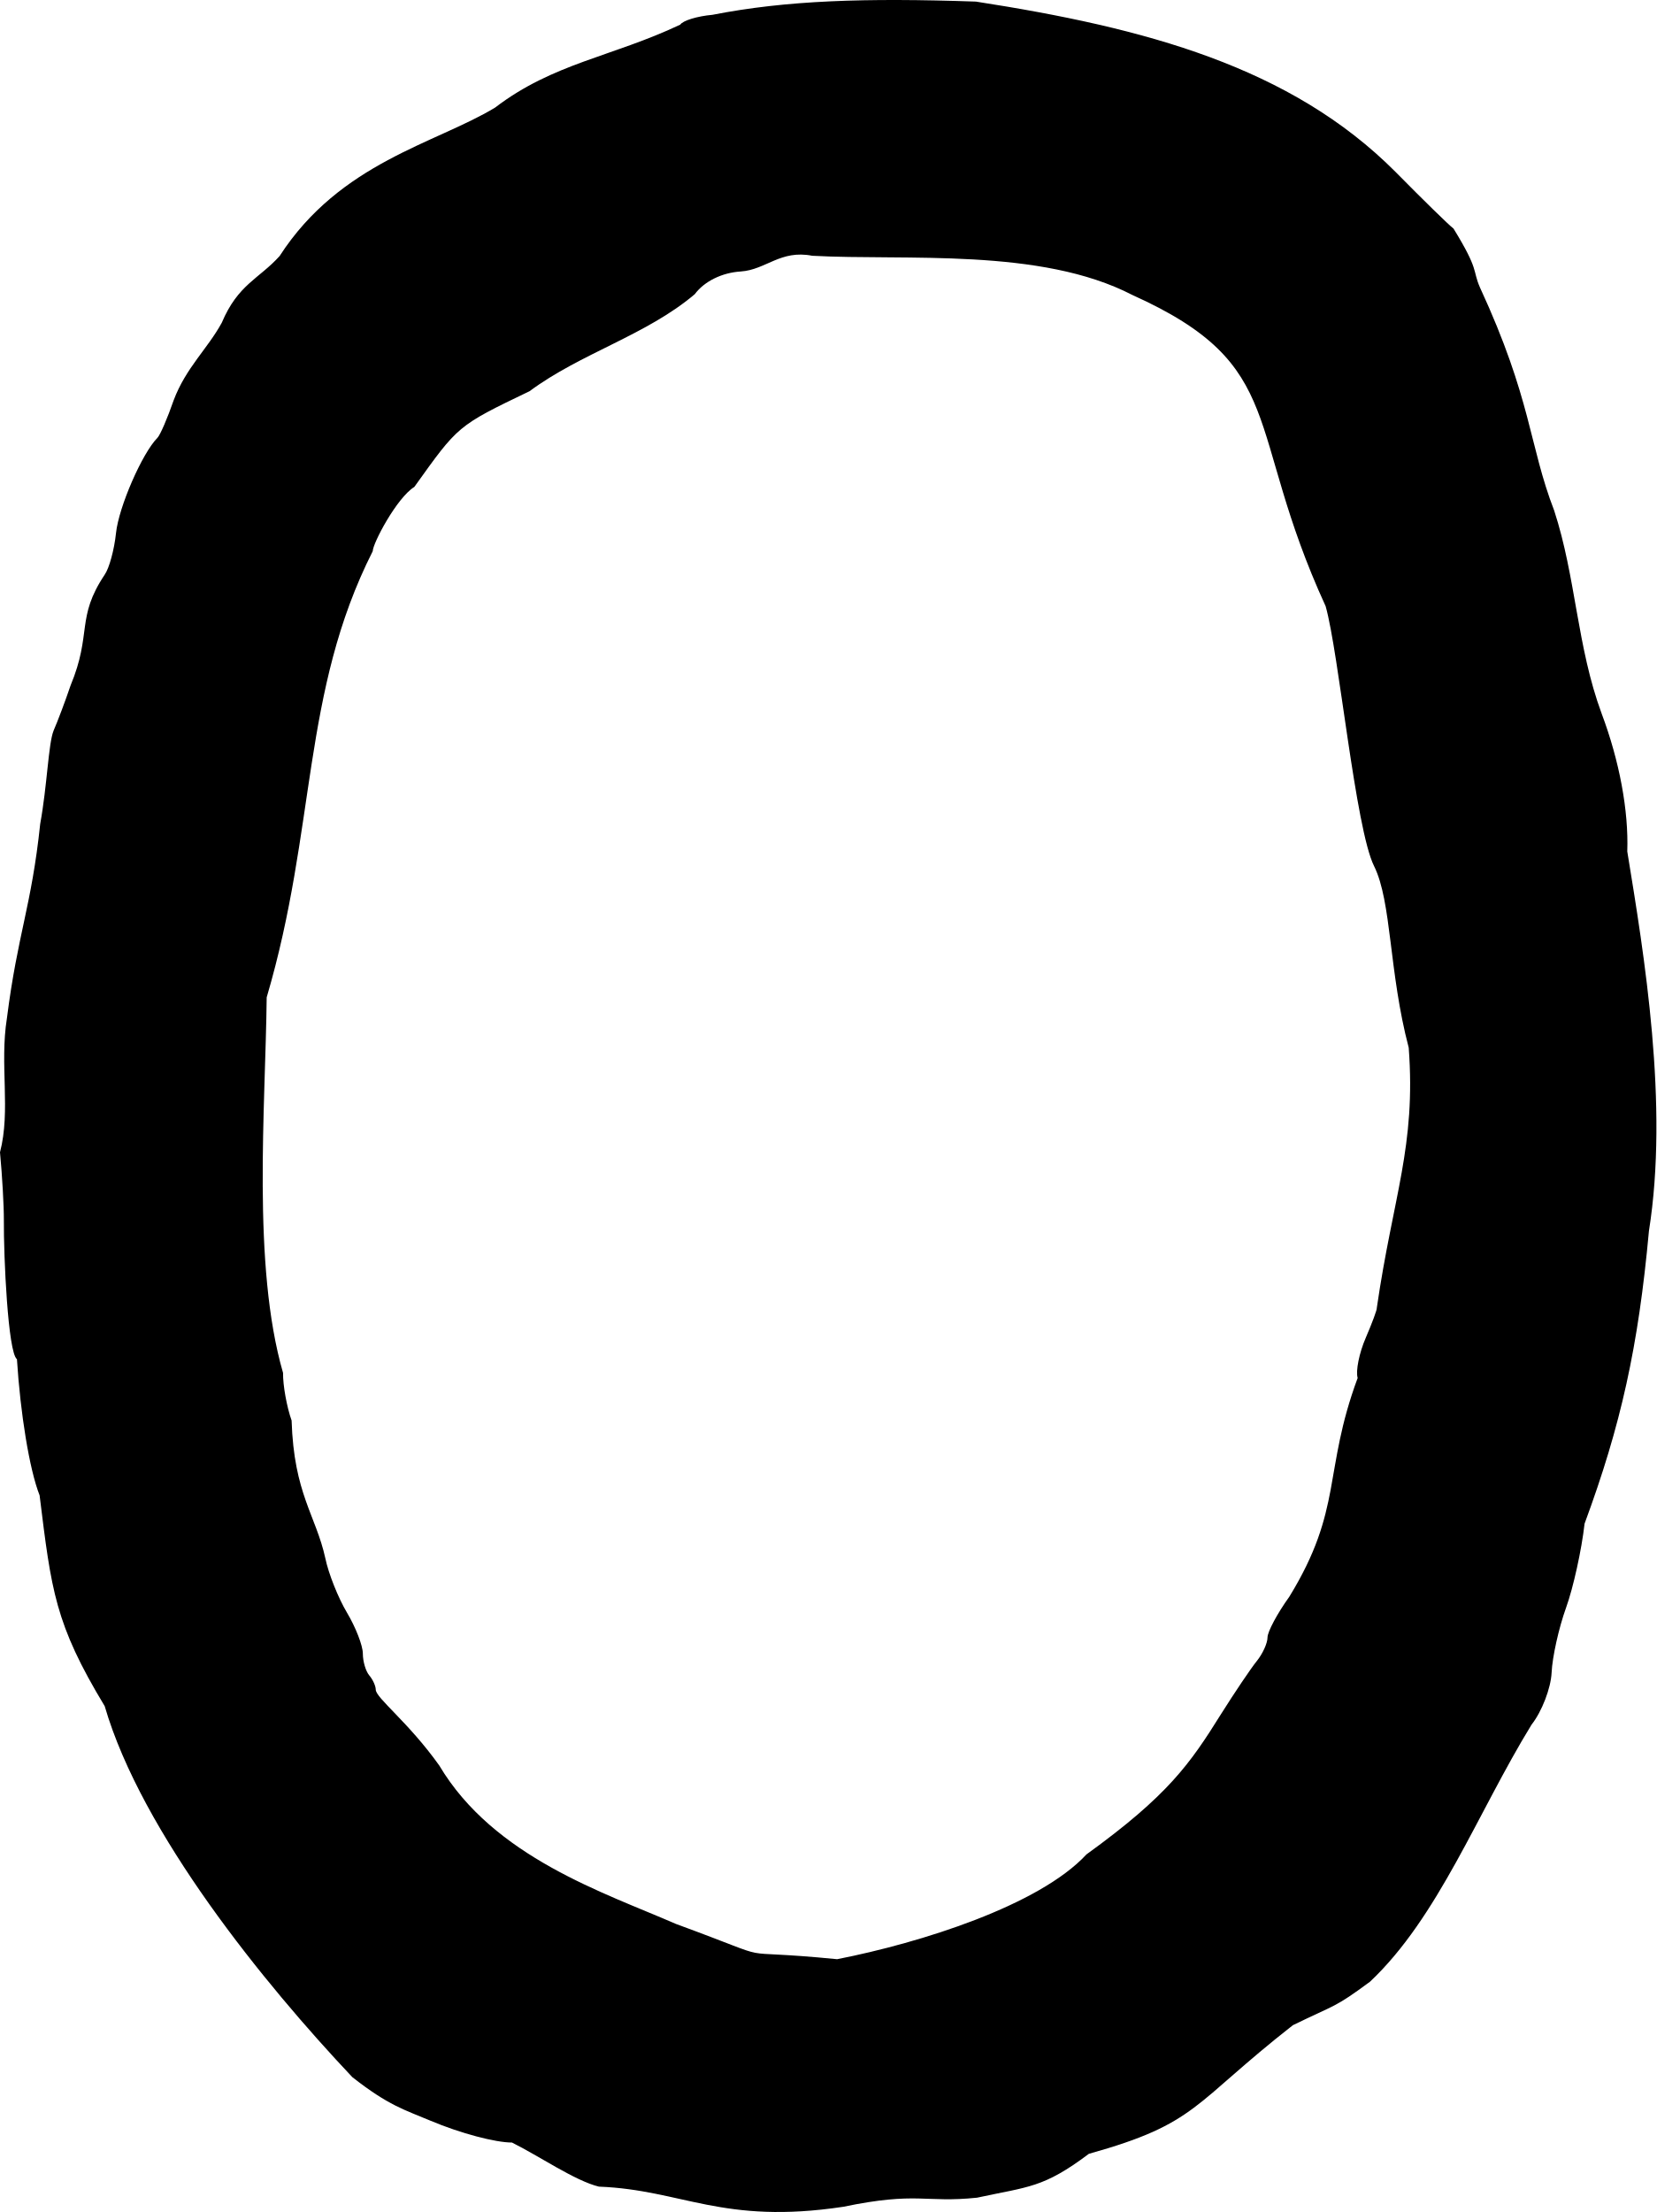
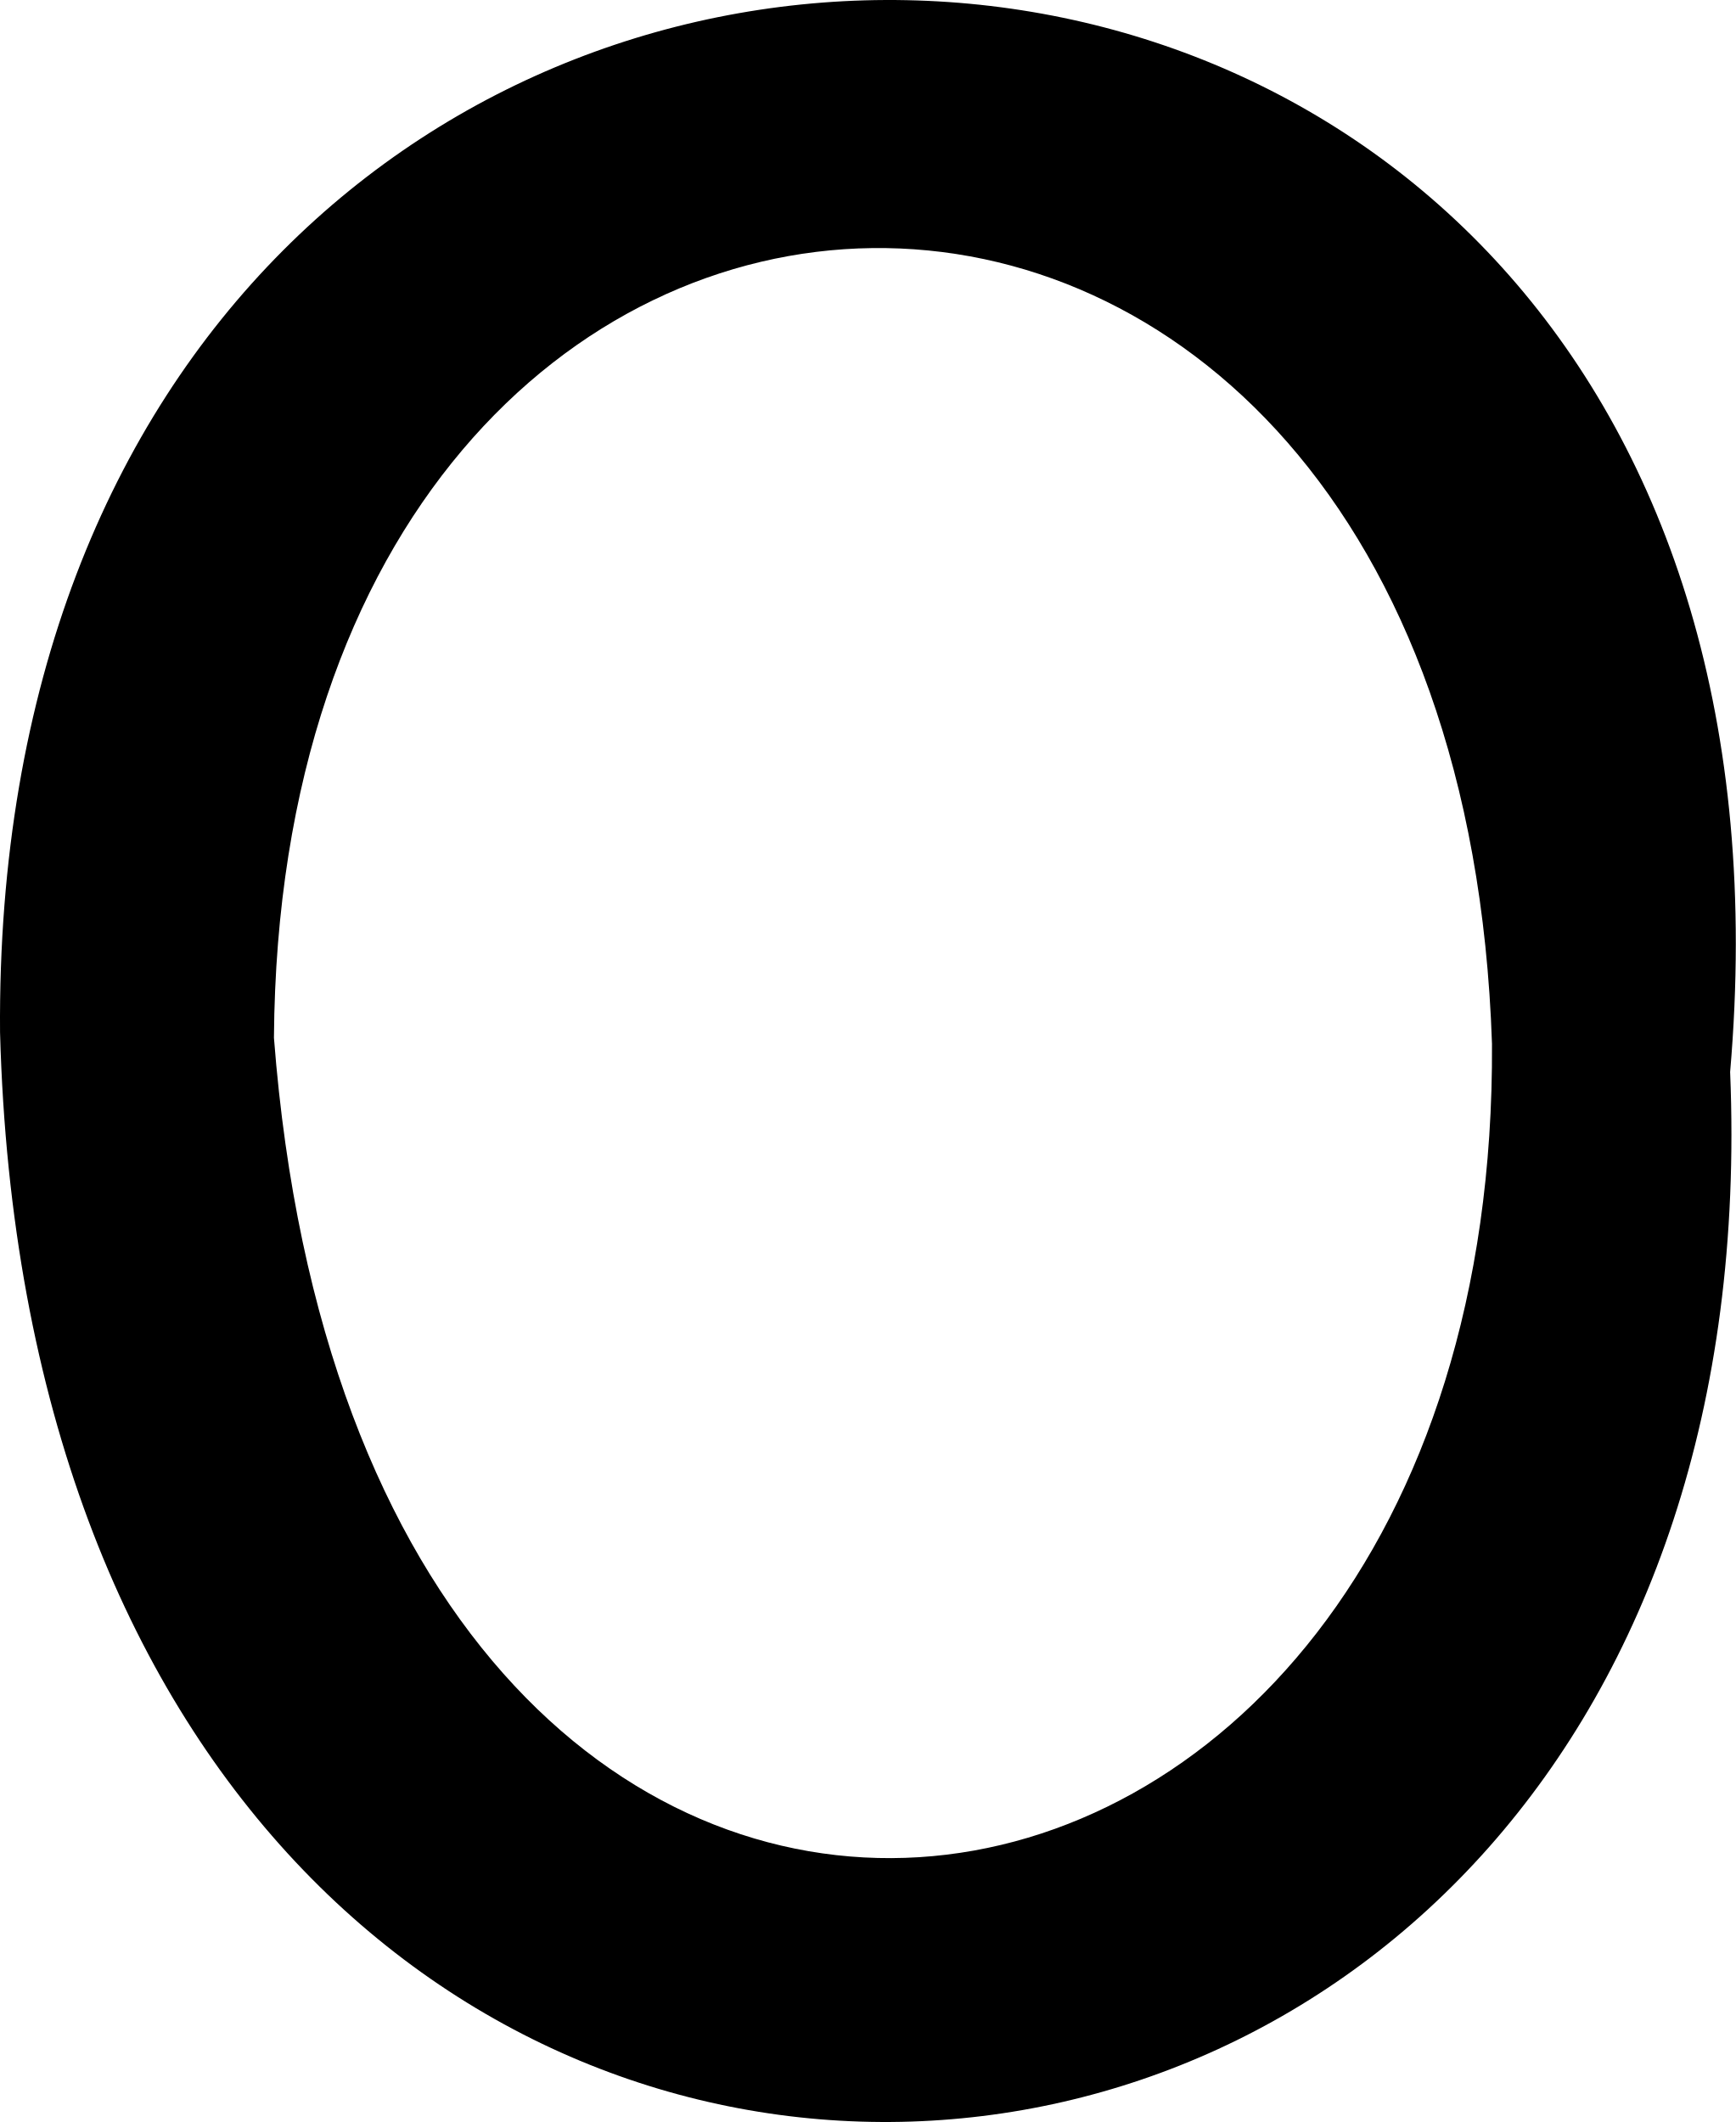
- <svg xmlns="http://www.w3.org/2000/svg" id="svg3396" version="1.1" width="696.515" height="930" viewBox="0 0 696.515 930">
+ <svg xmlns="http://www.w3.org/2000/svg" id="svg3396" version="1.1" width="760.658" height="930" viewBox="0 0 760.658 930">
  <defs id="defs3400" />
-   <path style="fill:#000000" d="m 251.838,919.335 c -10.05,-2.434 -25.426,-13.043 -36.565,-18.54 -6.902,0 -21.529,-3.801 -34.453,-9.257 -10.749,-4.538 -17.358,-6.23 -32.667,-18.235 C 111.151,834.124 59.572,770.687 44.022,717.316 23.068,682.639 21.604,668.768 16.651,628.689 12.341,617.792 8.549,594.086 7.124,571.475 3.332,568.583 1.516,528.323 1.621,512.918 1.66,507.121 0.931,494.314 0,484.459 4.603,466.795 -0.228,447.709 2.909,428.073 7.469,392.285 13.241,381.153 16.905,346.384 c 2.937,-16.06 3.428,-33.663 5.614,-39.169 1.735,-3.964 4.959,-12.532 7.162,-19.04 9.103,-21.929 2.165,-28.307 14.333,-46.553 1.899,-2.677 4.044,-10.556 4.768,-17.51 1.137,-10.924 10.98,-33.542 17.428,-40.047 1.149,-1.159 4.221,-8.274 6.827,-15.81 5.135,-13.644 14.254,-21.617 20.229,-32.59 6.817,-16.14 15.642,-18.402 24.307,-28.011 25.472,-39.421 65.662,-47.3 90.629,-62.433 24.423,-18.677 49.188,-21.317 77.844,-34.86 1.069,-1.705 7.15,-3.565 13.513,-4.132 C 330.683,0.139 363.766,-0.939 410.367,0.67 481.46,11.698 542.728,28.008 586.87,72.34 c 11.424,11.594 22.37,22.291 24.325,23.771 10.929,17.768 7.848,17.238 11.1,24.714 21.804,47.184 20.589,66.292 31.219,93.807 9.179,28.088 9.562,57.275 19.965,85.375 7.5,19.973 11.378,40.837 10.777,57.971 7.177,43.816 17.528,106.528 9.114,159.525 -4.465,48.754 -11.764,81.671 -27.068,123.089 -1.239,11.014 -4.741,26.916 -7.782,35.337 -3.042,8.421 -5.776,20.686 -6.077,27.256 -0.301,6.57 -4.1,16.438 -8.443,21.929 -22.663,36.922 -39.188,81.009 -67.924,108.061 -15.103,11.144 -14.039,9.324 -32.415,18.278 -42.436,33.211 -39.941,41.286 -85.799,54.085 -19.218,14.448 -25.35,13.749 -47.016,18.443 -22.211,2.315 -24.875,-2.684 -56.281,3.829 -50.817,7.66 -67.639,-7.116 -102.73,-8.474 z M 352.024,823.712 c 35.261,-6.918 84.966,-22.617 104.84,-44.069 34.232,-24.739 43.49,-38.017 56.489,-58.856 5.841,-9.275 12.647,-19.371 15.125,-22.435 2.477,-3.064 4.504,-7.533 4.504,-9.931 0,-2.398 4.131,-10.105 9.181,-17.126 22.667,-36.995 14.113,-52.46 28.722,-91.949 -0.885,-2.9 0.634,-10.47 3.375,-16.823 2.741,-6.353 4.846,-12.044 4.678,-12.648 6.847,-47.069 16.521,-67.877 13.415,-109.403 -8.402,-31.883 -7.102,-61.36 -14.584,-76.38 -7.823,-15.753 -14.795,-89.616 -20.347,-109.219 -34.552,-75.265 -15.044,-101.049 -81.281,-130.855 -38.742,-20.034 -95.239,-14.337 -134.604,-16.485 -13.363,-2.63 -19.437,5.878 -30.018,6.604 -7.916,0.478 -15.367,4.147 -19.361,9.535 -20.217,17.181 -48.008,24.843 -69.468,40.793 -30.574,14.685 -29.961,14.443 -48.473,40.258 -7.432,4.618 -17.484,23.762 -17.484,27.012 -30.05,59.386 -23.554,116.251 -44.592,187.583 -0.511,46.405 -6.232,112.578 6.879,157.895 -0.074,5.217 1.546,14.229 3.599,20.026 0.964,30.86 10.242,39.868 14.195,57.971 1.318,6.377 5.403,16.63 9.078,22.785 3.675,6.155 6.682,13.902 6.682,17.216 0,3.314 1.216,7.448 2.703,9.187 1.487,1.739 2.712,4.427 2.723,5.973 0.026,3.517 13.682,13.619 26.686,31.871 23.009,38.667 69.505,53.537 99.552,66.653 47.542,17.409 18.8,9.985 67.787,14.819 z" id="path3406" />
+   <path style="fill:#000000" d="M 0.02,452.479 C -4.691,-160.696 811.336,-146.53 758.168,469.804 782.543,1062.367 17.802,1110.022 0.02,452.479 Z M 653.811,457.447 C 638.019,-14.954 123.247,0.793 120.047,454.843 c 39.567,511.86 536.299,444.881 533.765,2.604 z" id="path3406" />
</svg>
